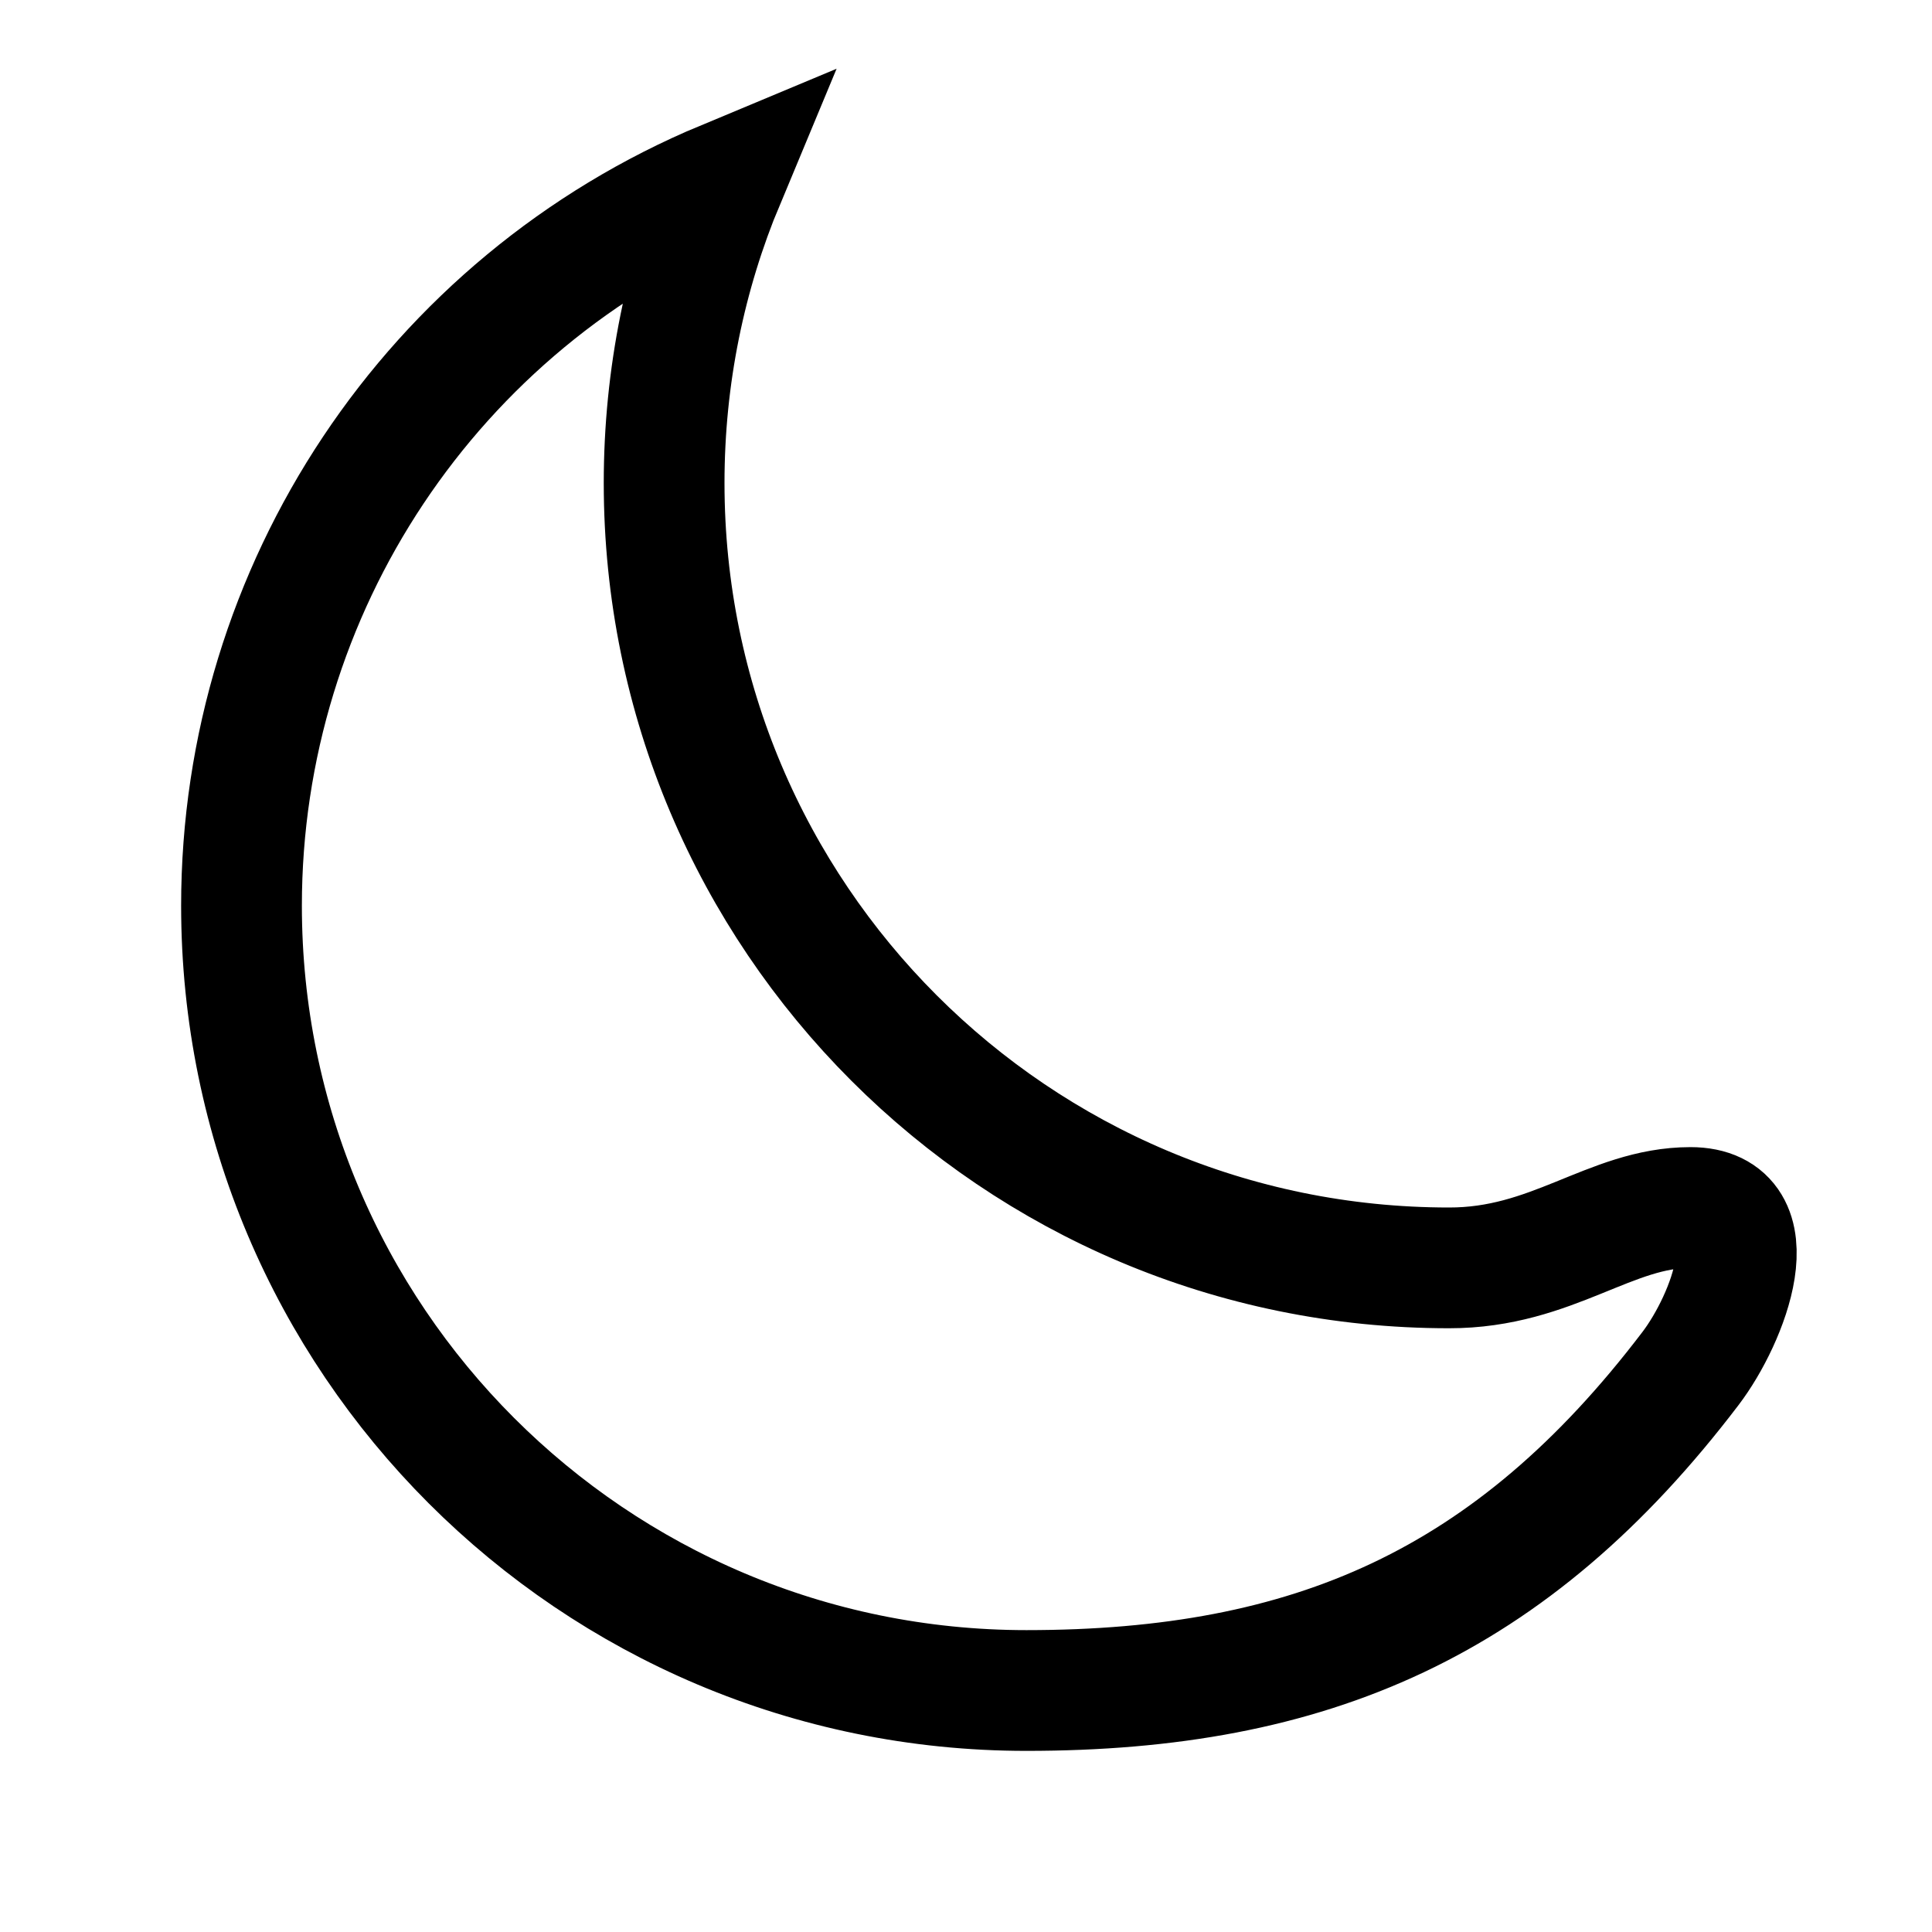
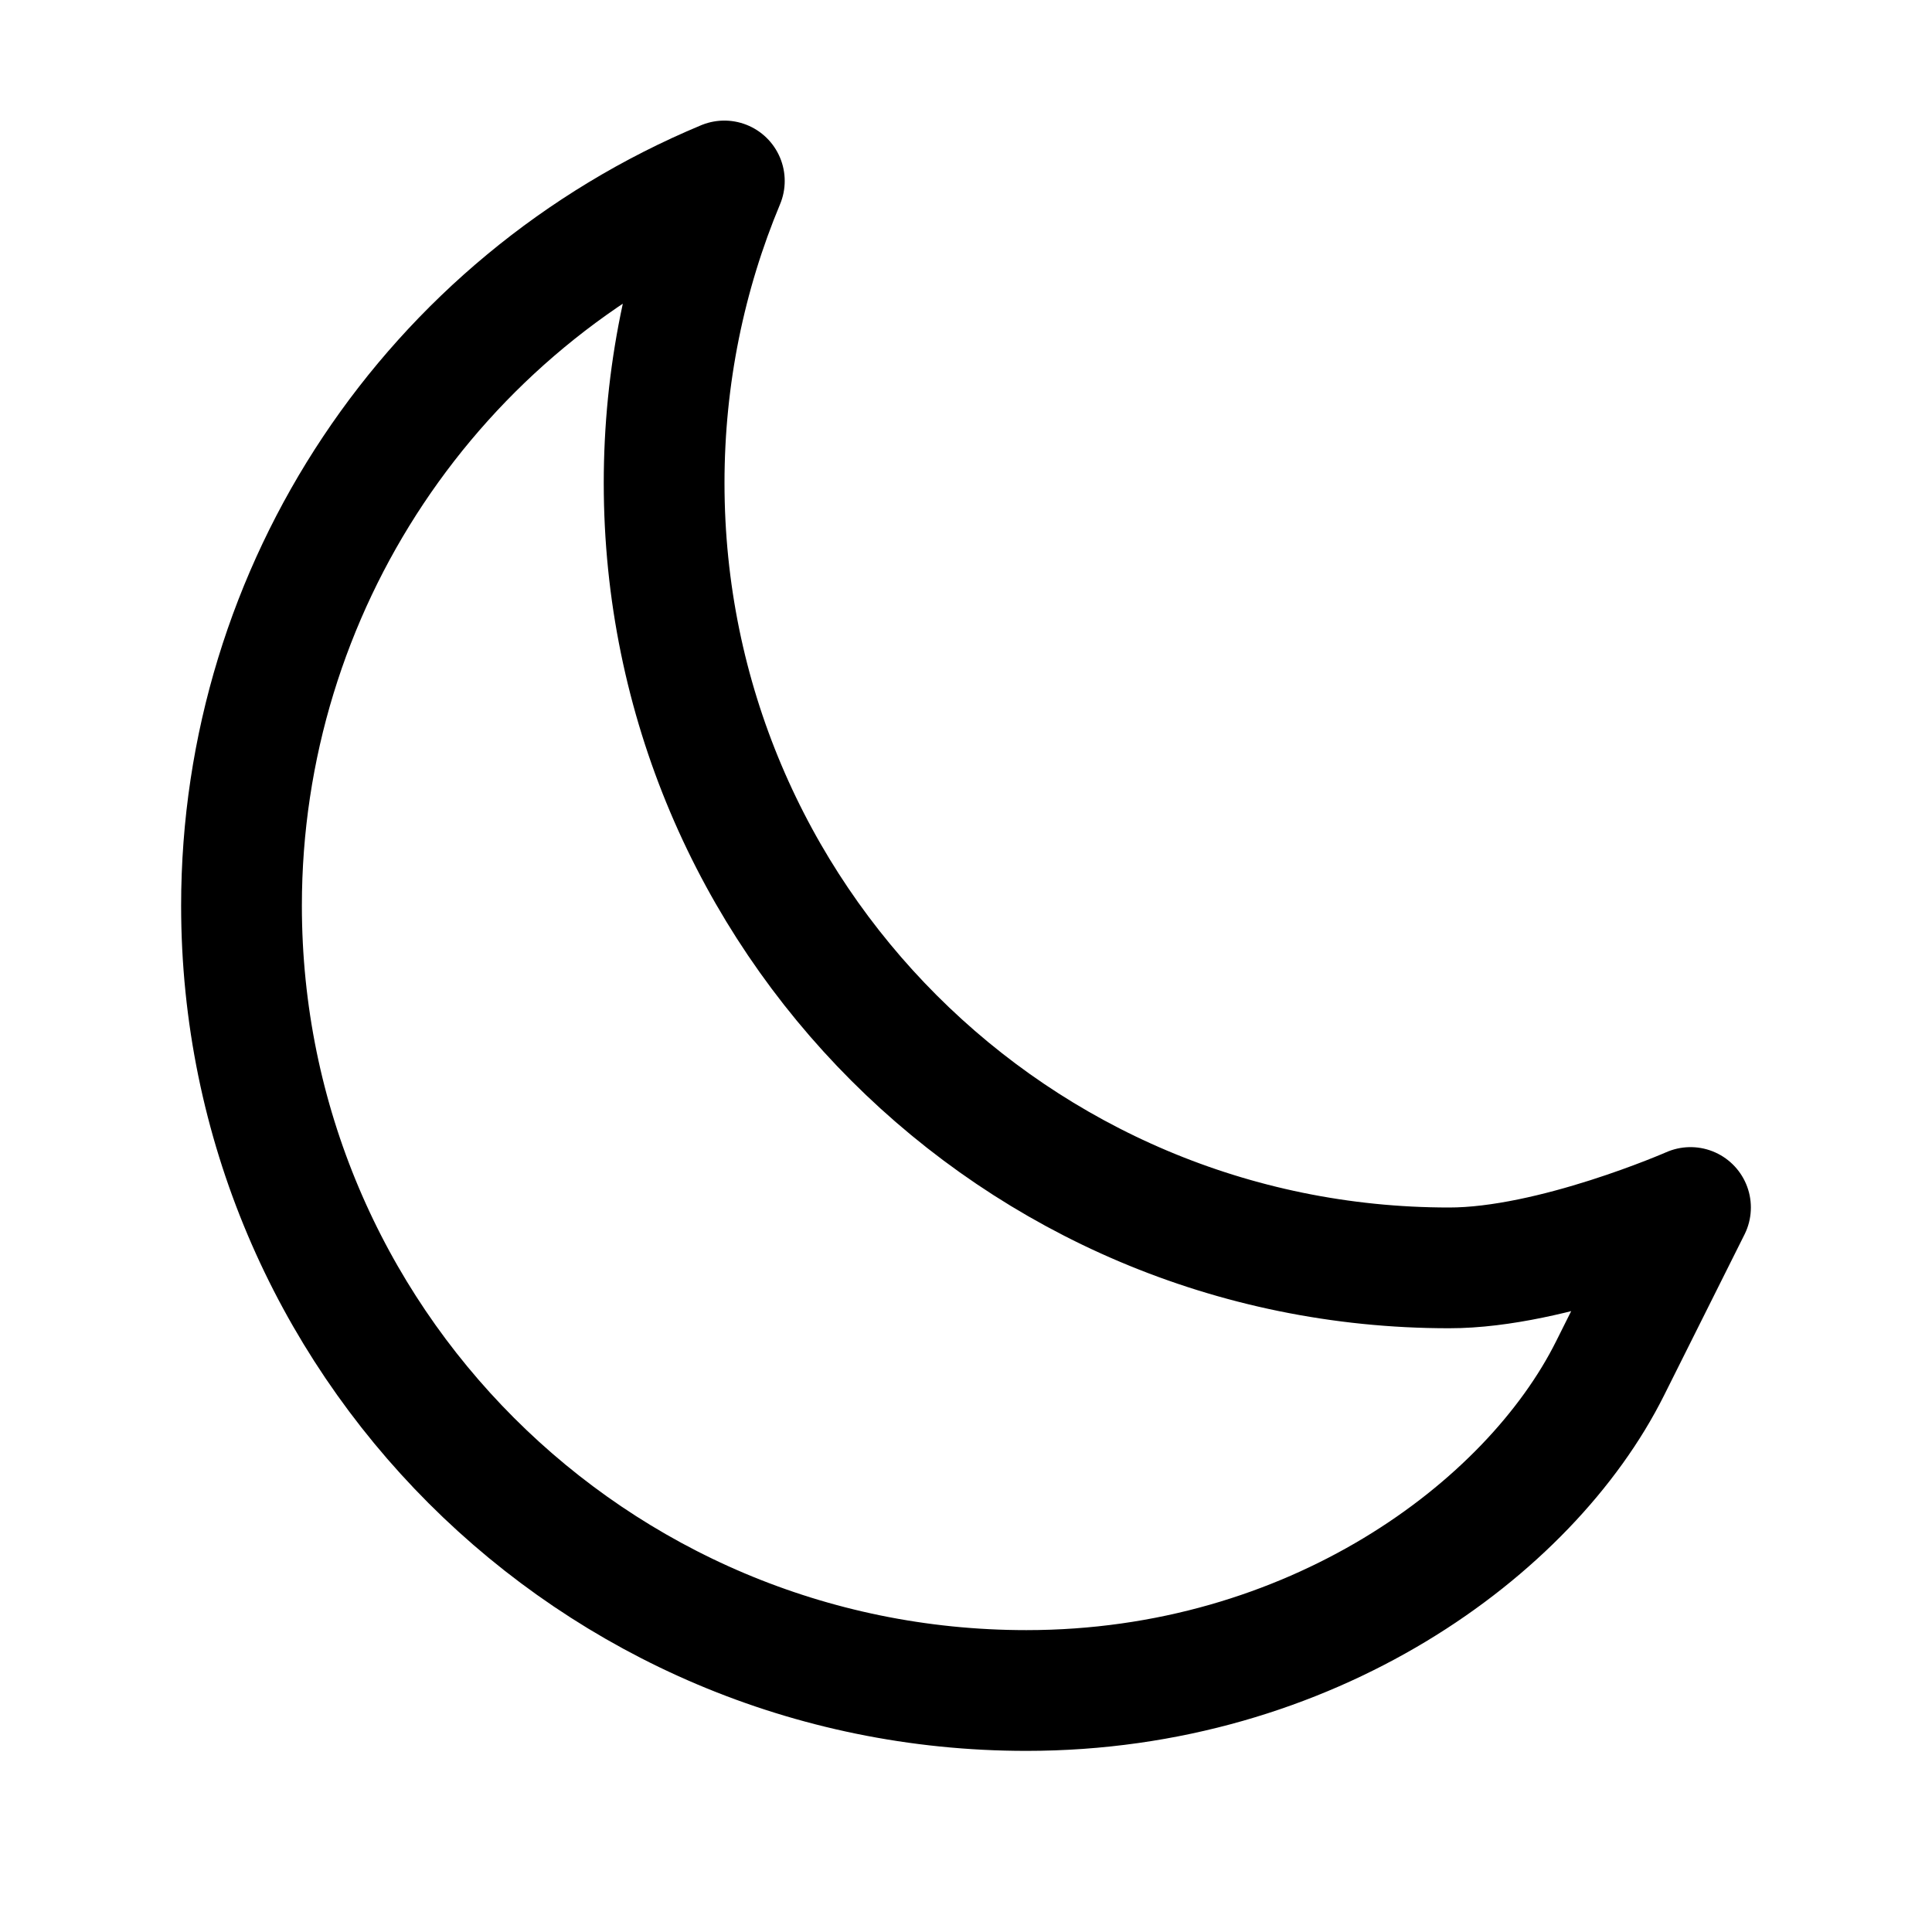
<svg xmlns="http://www.w3.org/2000/svg" width="24" height="24" viewBox="0 0 24 24" fill="none">
-   <path d="M21,15C20,15,19.288,15.752,18,15.75C12.615,15.75,8.25,11.385,8.25,6C8.25,4.67,8.516,3.403,8.998,2.248C5.365,3.763,3,7.314,3,11.25C3,16.635,7.365,21,12.75,21C16.282,21,18.777,19.922,21,17C21.473,16.379,22,15,21,15L21,15L21,15" stroke="currentColor" stroke-width="1.5" />
+   <path d="M21,15C21,15,19.288,15.752,18,15.75C12.615,15.75,8.25,11.385,8.25,6C8.25,4.67,8.516,3.403,8.998,2.248C5.365,3.763,3,7.314,3,11.25C3,16.635,7.365,21,12.75,21C16.282,21,19,19,20,17C20.349,16.302,21,15,21,15" stroke="currentColor" stroke-width="1.5" stroke-linejoin="round" stroke-linecap="round" />
</svg>
